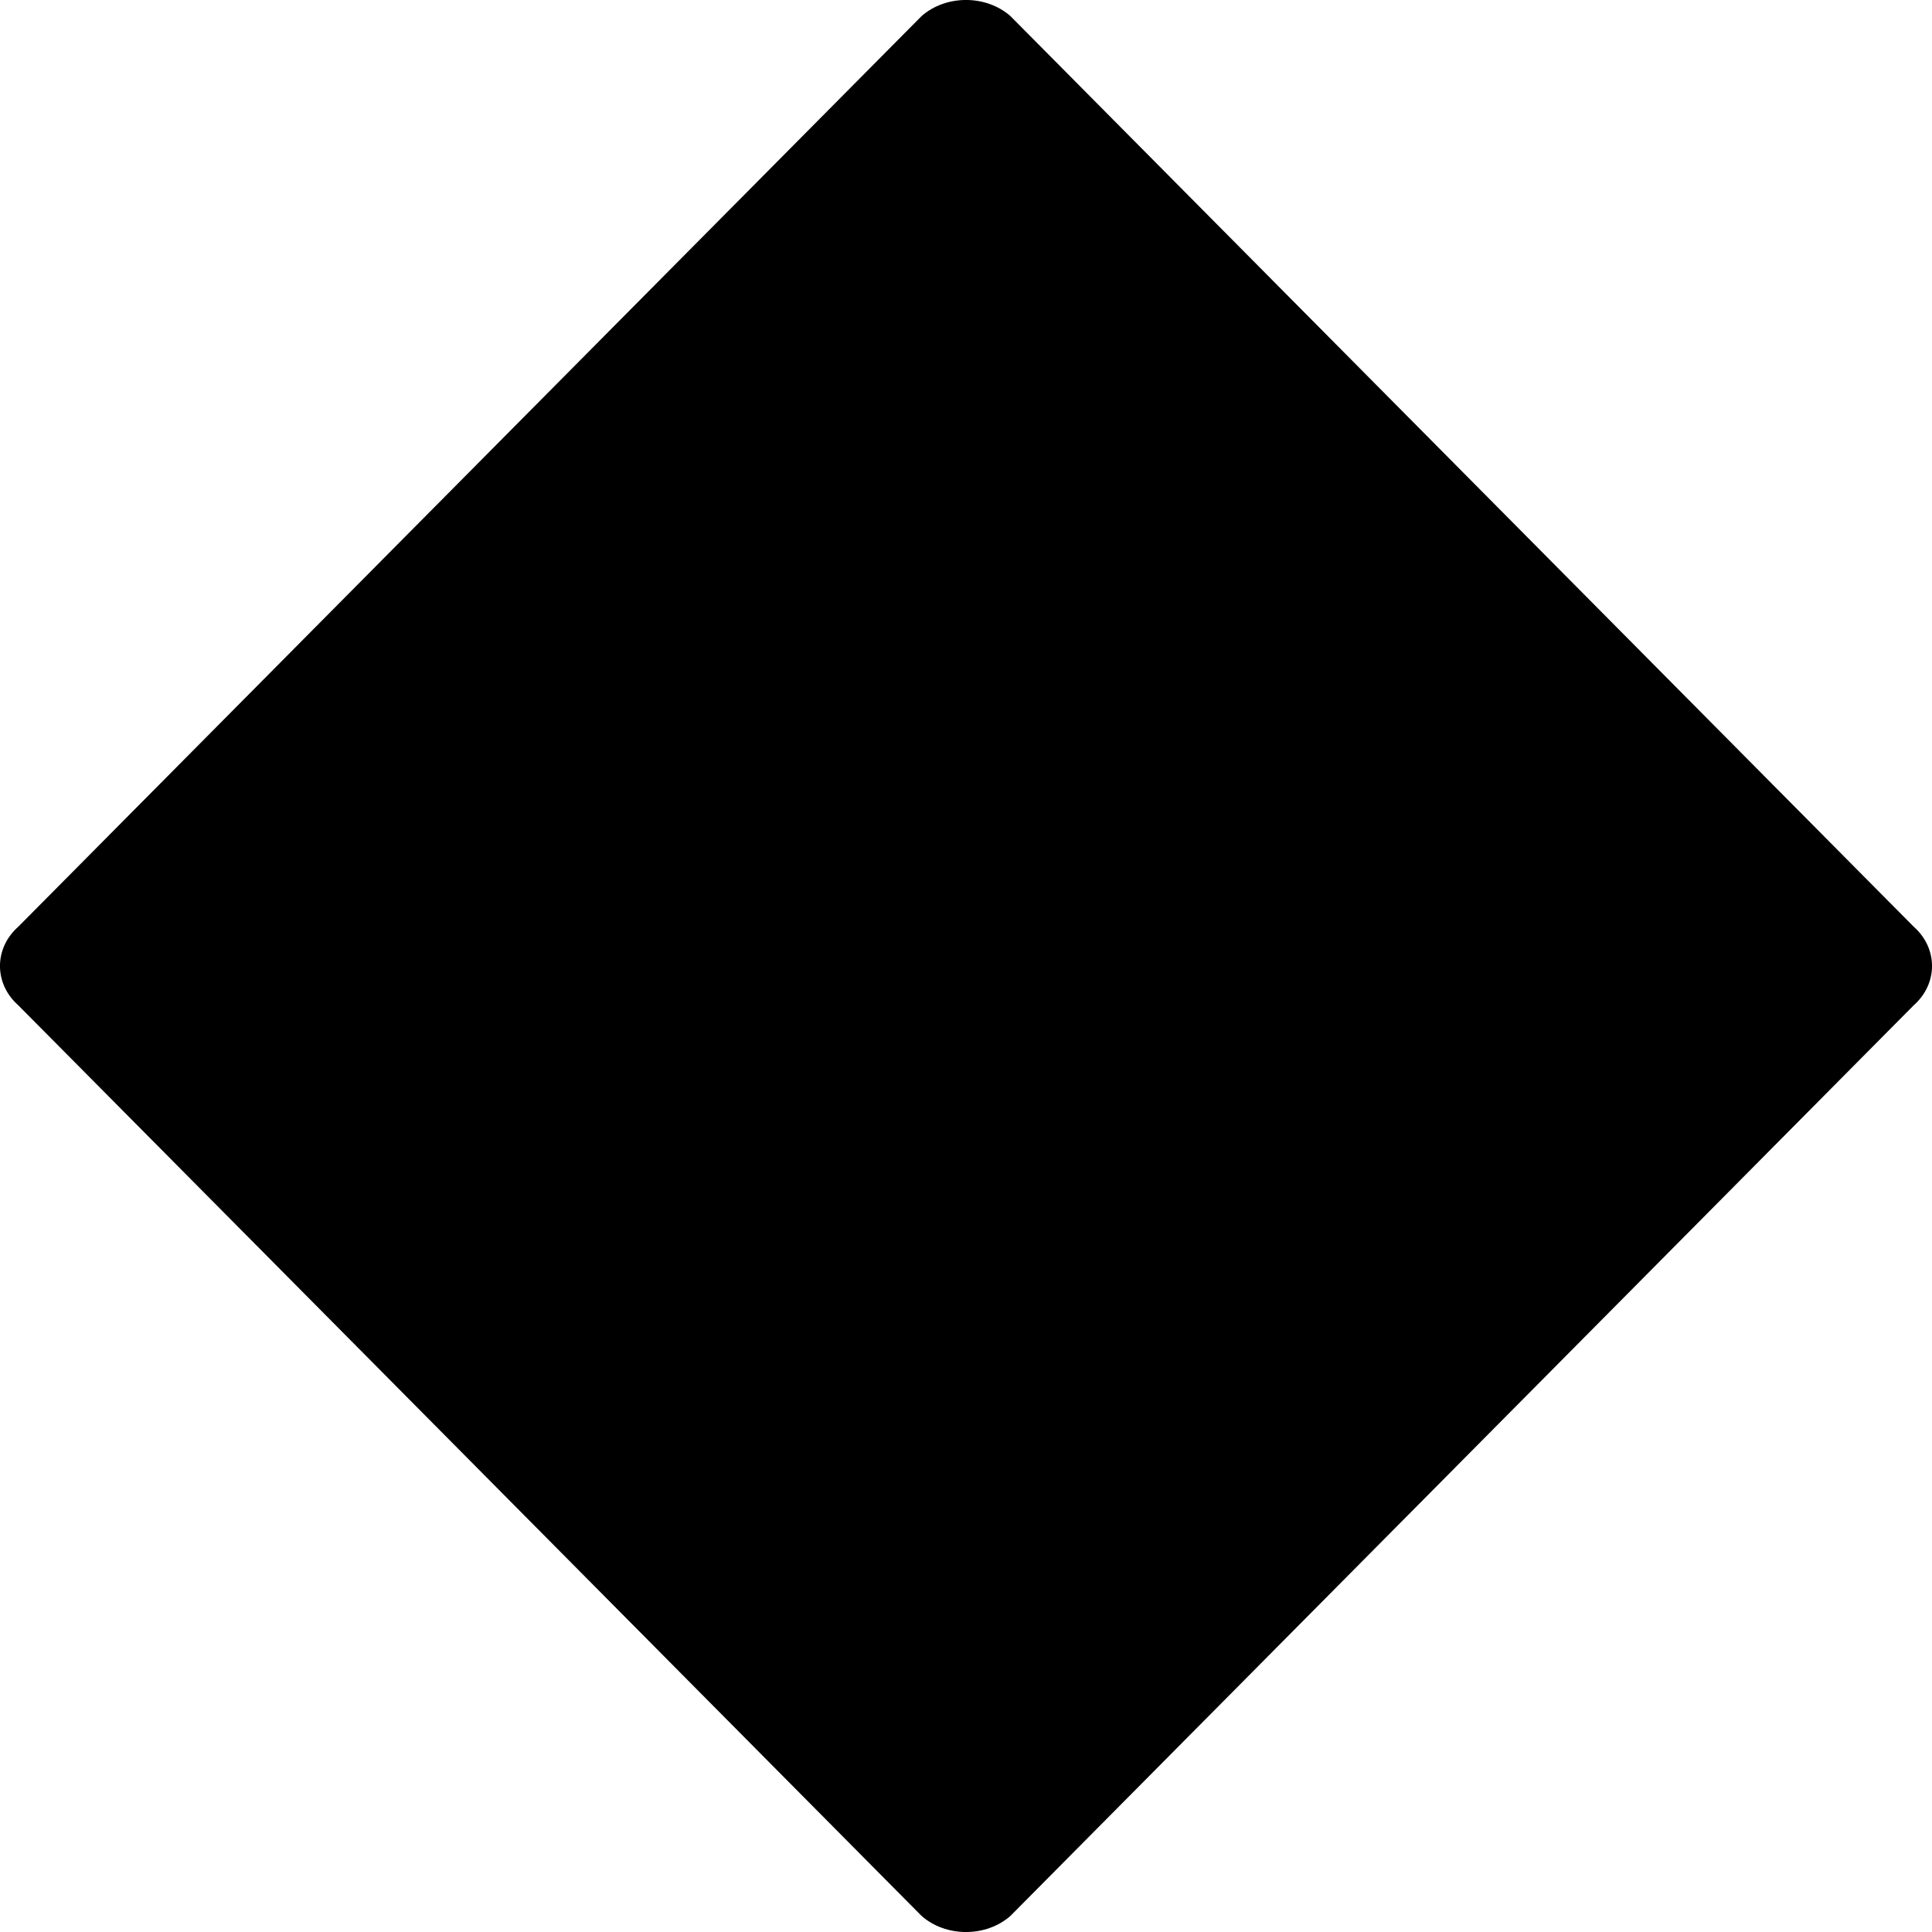
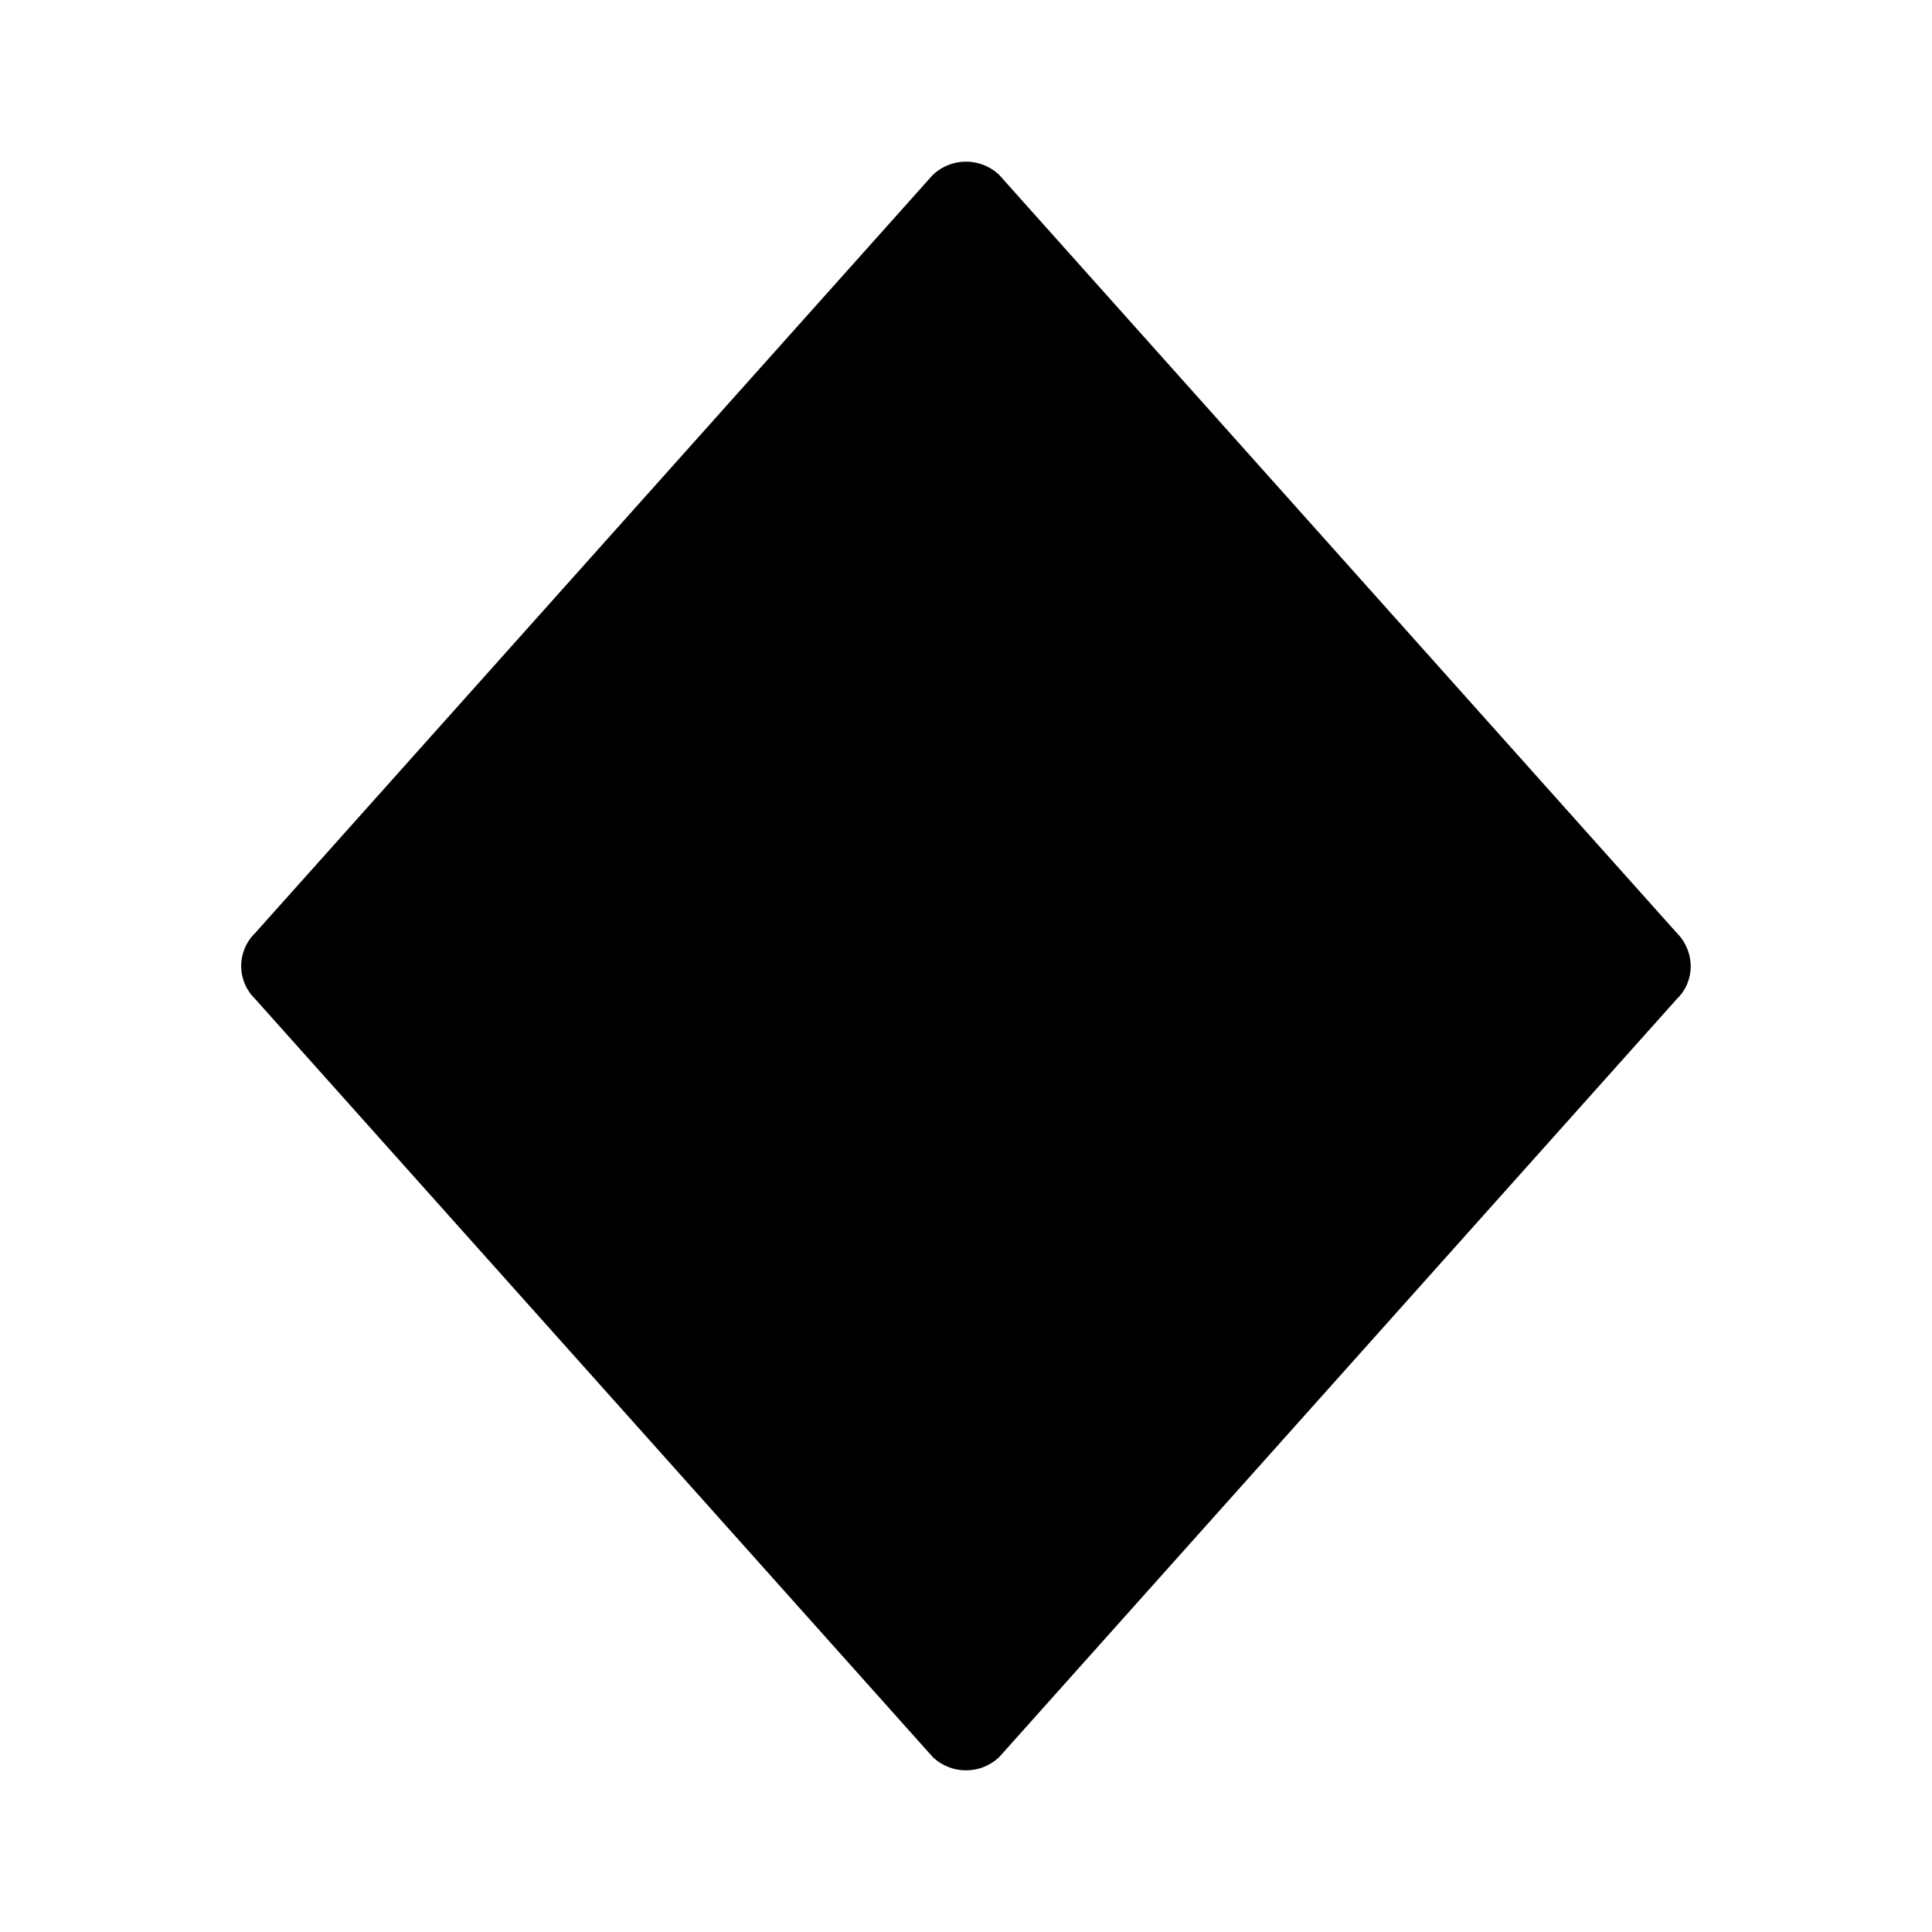
- <svg xmlns="http://www.w3.org/2000/svg" fill-rule="evenodd" stroke-linejoin="round" stroke-miterlimit="2" clip-rule="evenodd" viewBox="0 0 24 24">
-   <path fill-rule="nonzero" d="M12.552.2l11.221 11.312c.303.268.303.708 0 .976L12.552 23.8c-.303.267-.801.267-1.104 0L.227 12.488c-.303-.268-.303-.708 0-.976L11.448.2c.303-.267.801-.267 1.104 0z" />
+ <svg xmlns="http://www.w3.org/2000/svg" viewBox="0 0 24 24" fill-rule="evenodd" clip-rule="evenodd" stroke-linejoin="round" stroke-miterlimit="2">
+   <path d="M12.41 2.17l8.42 9.42c.23.23.23.6 0 .82l-8.42 9.42a.6.6 0 0 1-.82 0l-8.42-9.42a.57.57 0 0 1 0-.82l8.42-9.42a.6.6 0 0 1 .82 0z" fill-rule="nonzero" />
</svg>
